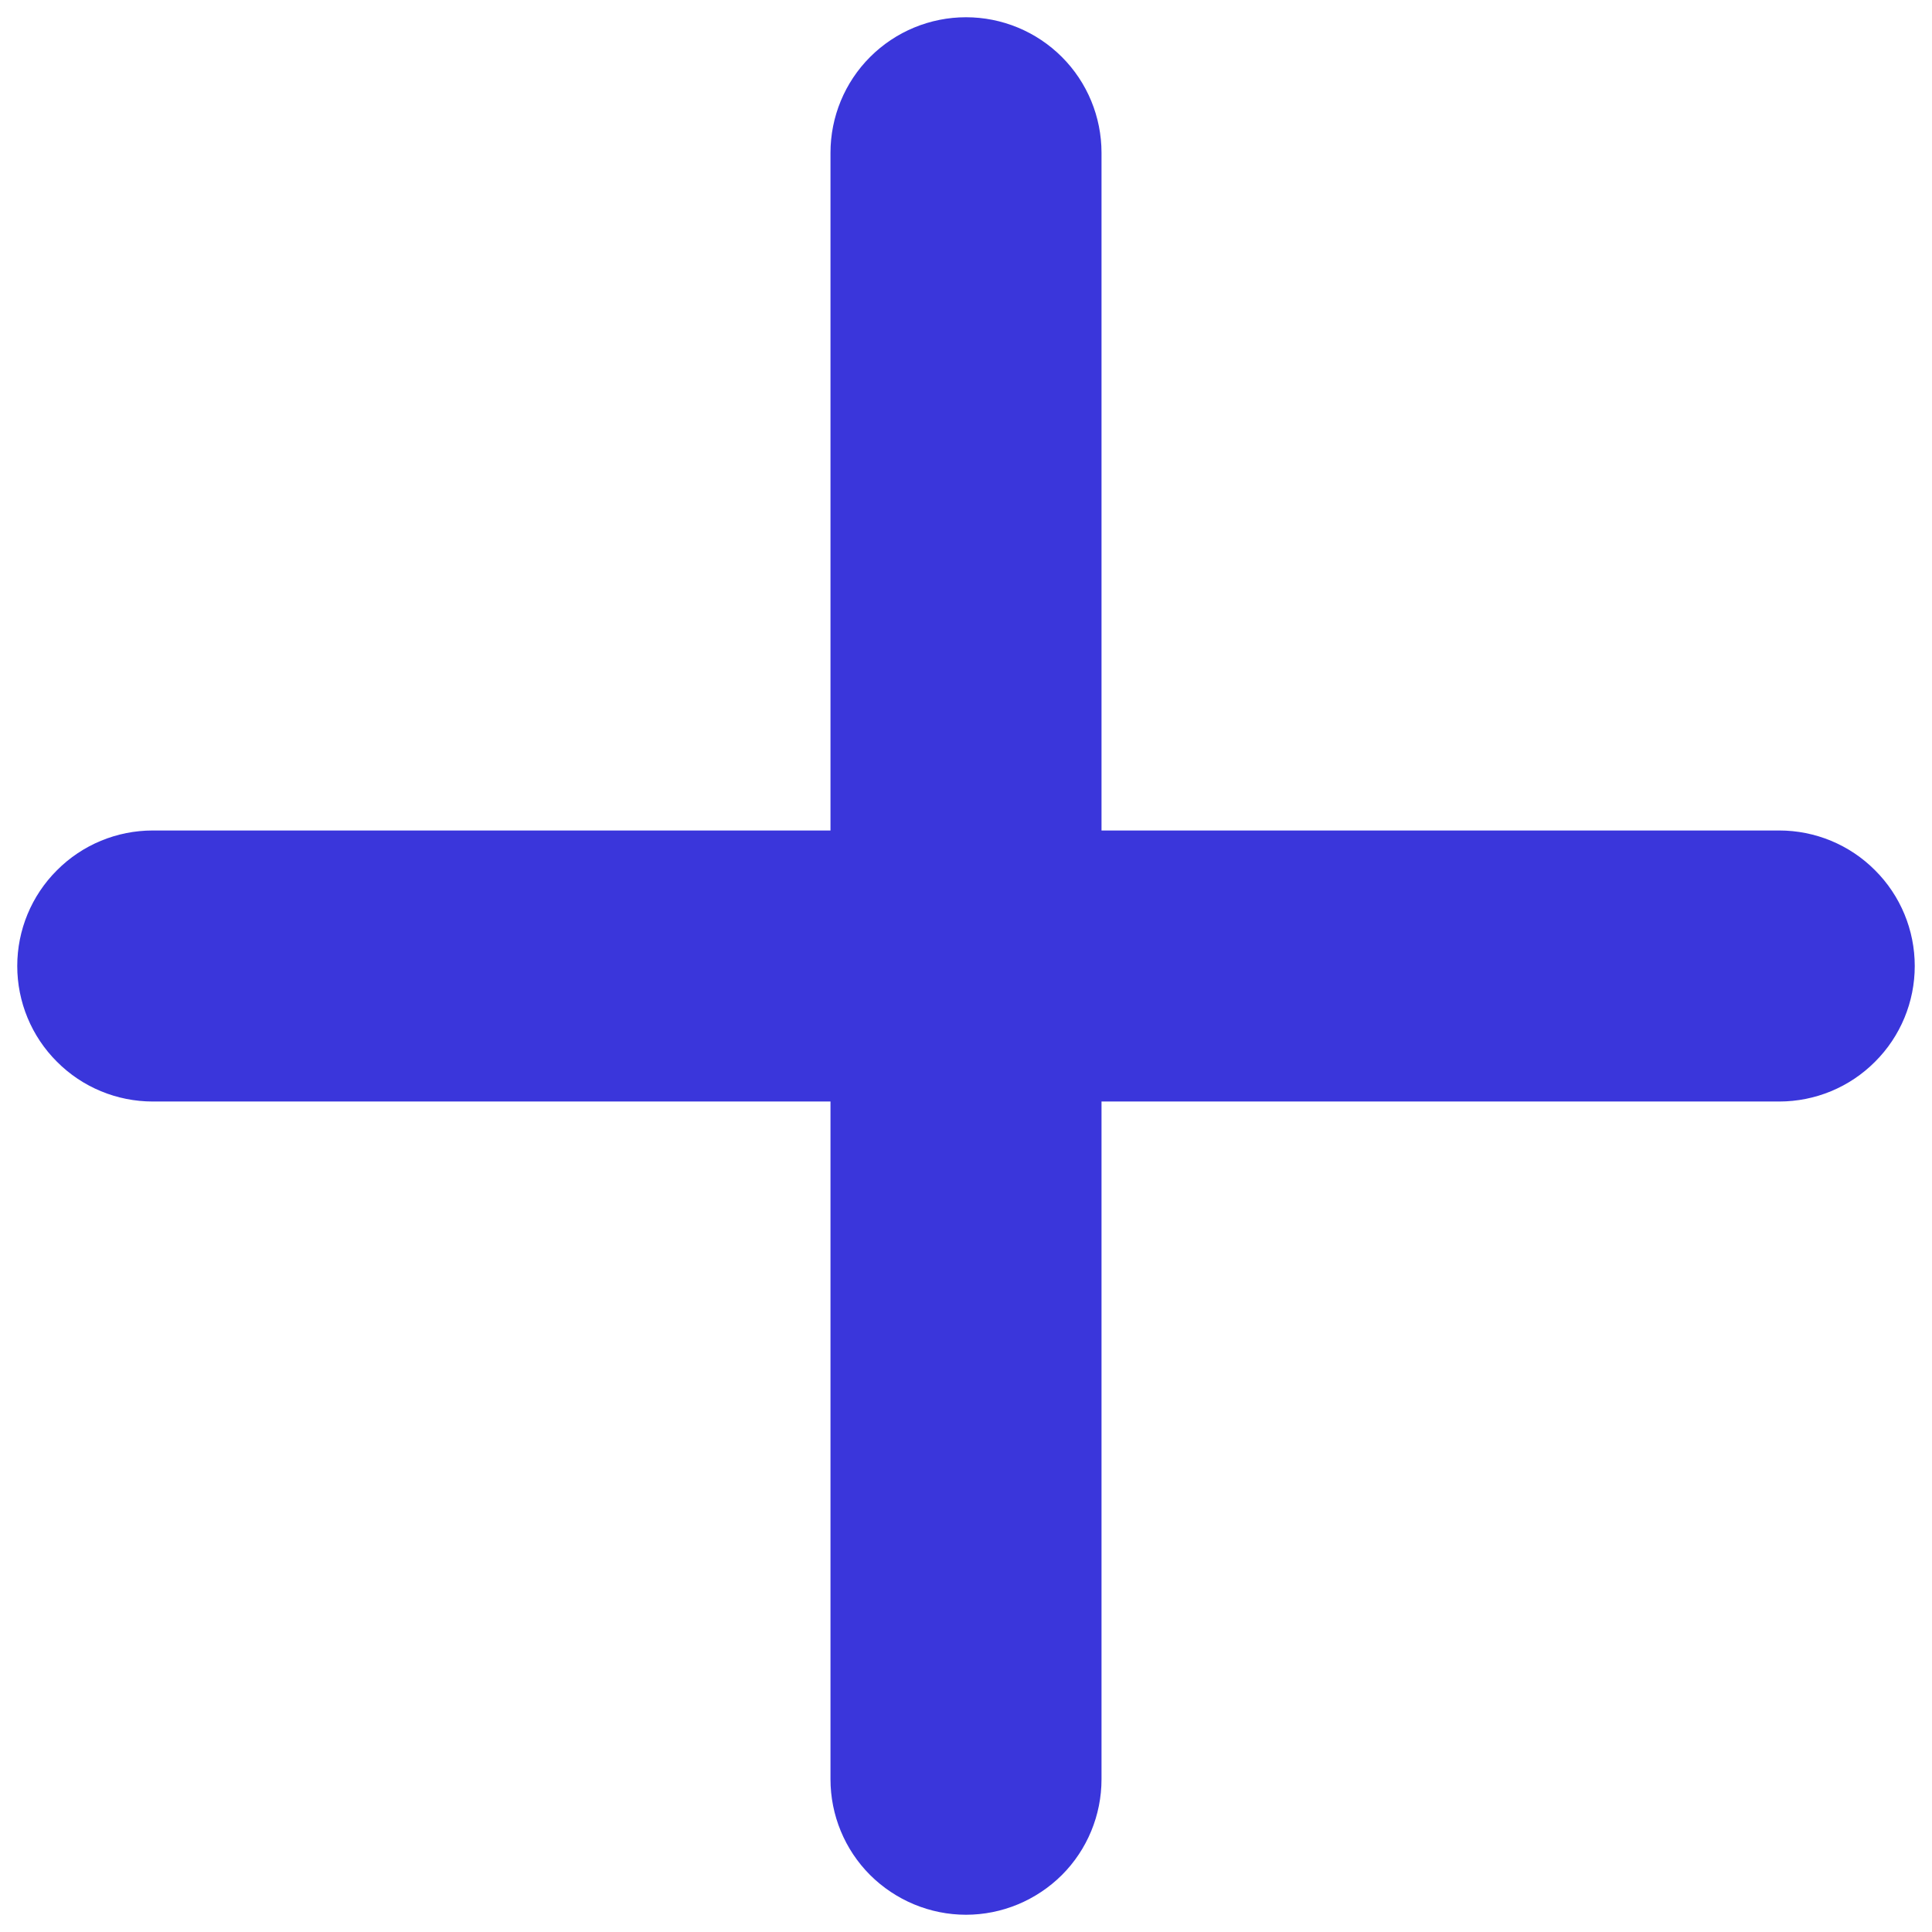
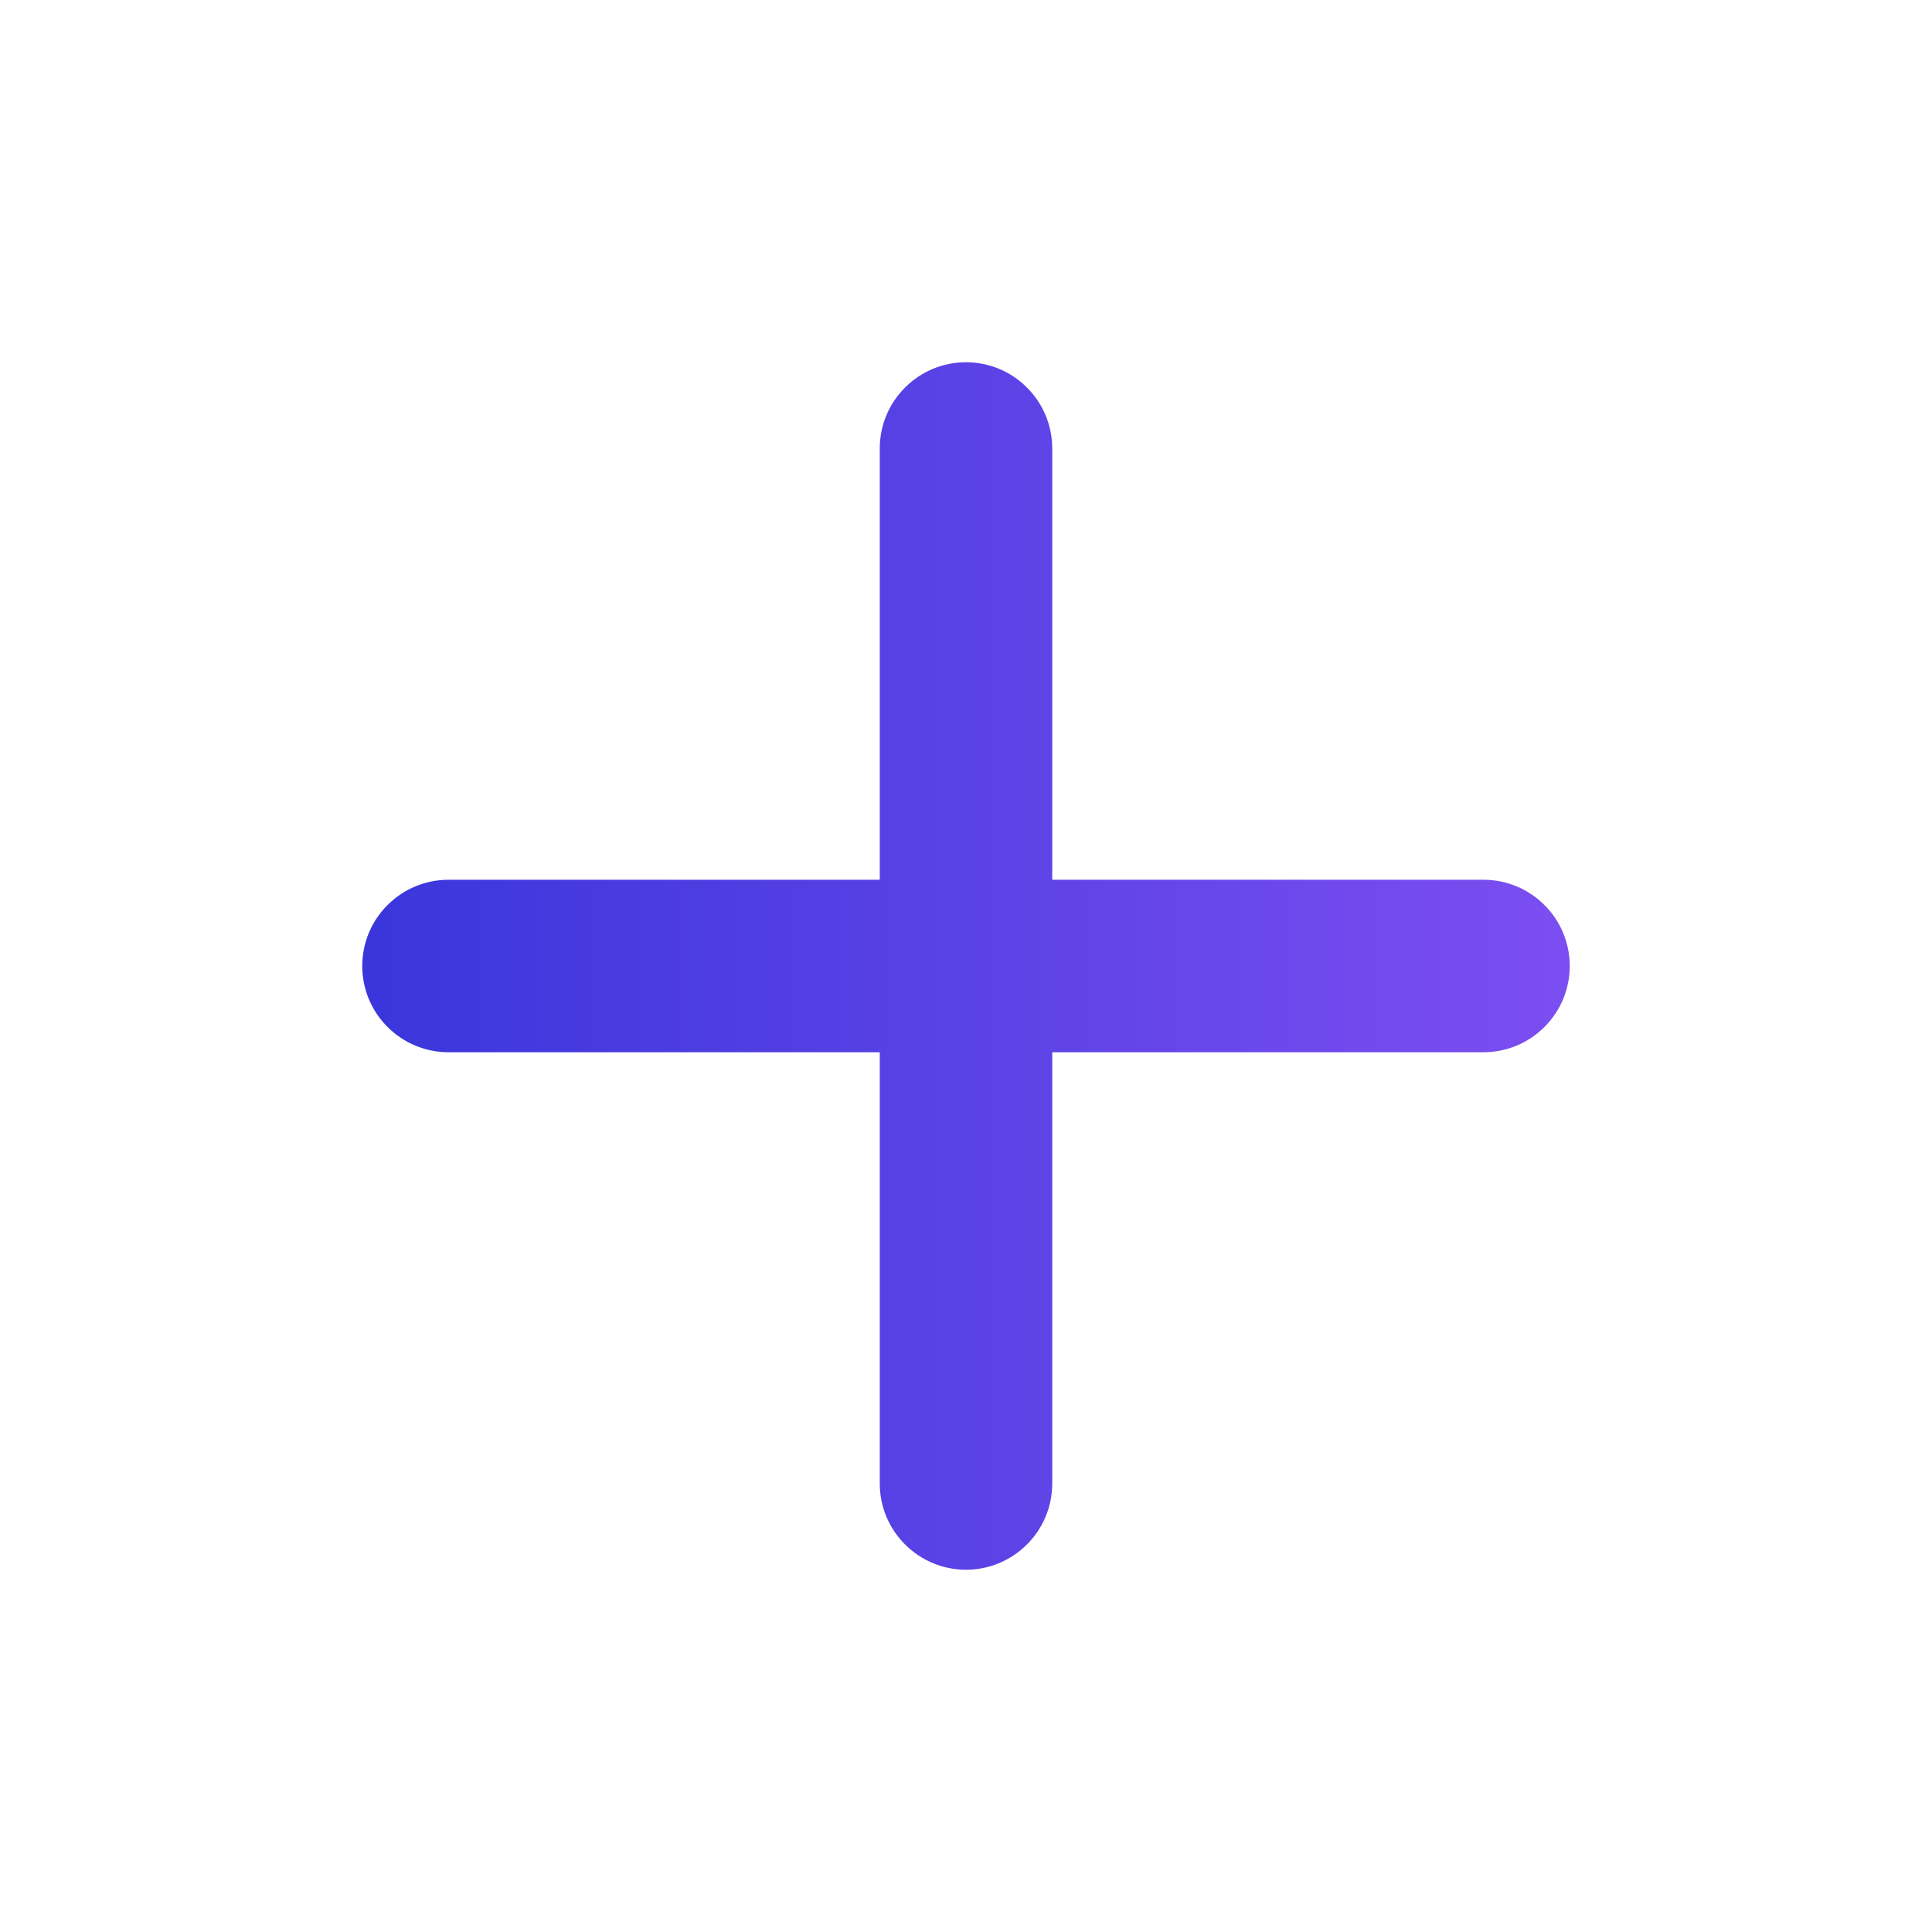
- <svg xmlns="http://www.w3.org/2000/svg" width="14" height="14" viewBox="0 0 14 14" fill="none">
-   <path d="M6.018 12.893V7.982H1.107C0.847 7.982 0.597 7.879 0.413 7.694C0.228 7.51 0.125 7.26 0.125 7C0.125 6.74 0.228 6.49 0.413 6.306C0.597 6.121 0.847 6.018 1.107 6.018H6.018V1.107C6.018 0.847 6.121 0.597 6.305 0.413C6.49 0.228 6.74 0.125 7 0.125C7.26 0.125 7.51 0.228 7.695 0.413C7.879 0.597 7.982 0.847 7.982 1.107V6.018H12.893C13.153 6.018 13.403 6.121 13.587 6.306C13.772 6.49 13.875 6.74 13.875 7C13.875 7.26 13.772 7.51 13.587 7.694C13.403 7.879 13.153 7.982 12.893 7.982H7.982V12.893C7.982 13.153 7.879 13.403 7.695 13.587C7.51 13.771 7.26 13.875 7 13.875C6.74 13.875 6.49 13.771 6.305 13.587C6.121 13.403 6.018 13.153 6.018 12.893Z" fill="#3a36db" />
+ <svg xmlns="http://www.w3.org/2000/svg" width="22" height="22" viewBox="0 0 22 22" fill="none">
+   <path d="M10.018 16.893V11.982H5.107C4.847 11.982 4.597 11.879 4.413 11.694C4.228 11.51 4.125 11.261 4.125 11C4.125 10.739 4.228 10.49 4.413 10.306C4.597 10.121 4.847 10.018 5.107 10.018H10.018V5.107C10.018 4.847 10.121 4.597 10.306 4.413C10.49 4.228 10.739 4.125 11 4.125C11.261 4.125 11.51 4.228 11.694 4.413C11.879 4.597 11.982 4.847 11.982 5.107V10.018H16.893C17.153 10.018 17.403 10.121 17.587 10.306C17.772 10.49 17.875 10.739 17.875 11C17.875 11.261 17.772 11.51 17.587 11.694C17.403 11.879 17.153 11.982 16.893 11.982H11.982V16.893C11.982 17.153 11.879 17.403 11.694 17.587C11.51 17.771 11.261 17.875 11 17.875C10.739 17.875 10.49 17.771 10.306 17.587C10.121 17.403 10.018 17.153 10.018 16.893Z" fill="url(#paint0_linear_363_24784)" />
+   <defs>
+     <linearGradient id="paint0_linear_363_24784" x1="4.125" y1="11" x2="17.875" y2="11" gradientUnits="userSpaceOnUse">
+       <stop stop-color="#3A36DB" />
+       <stop offset="1" stop-color="#7C4EF1" />
+     </linearGradient>
+   </defs>
</svg>
